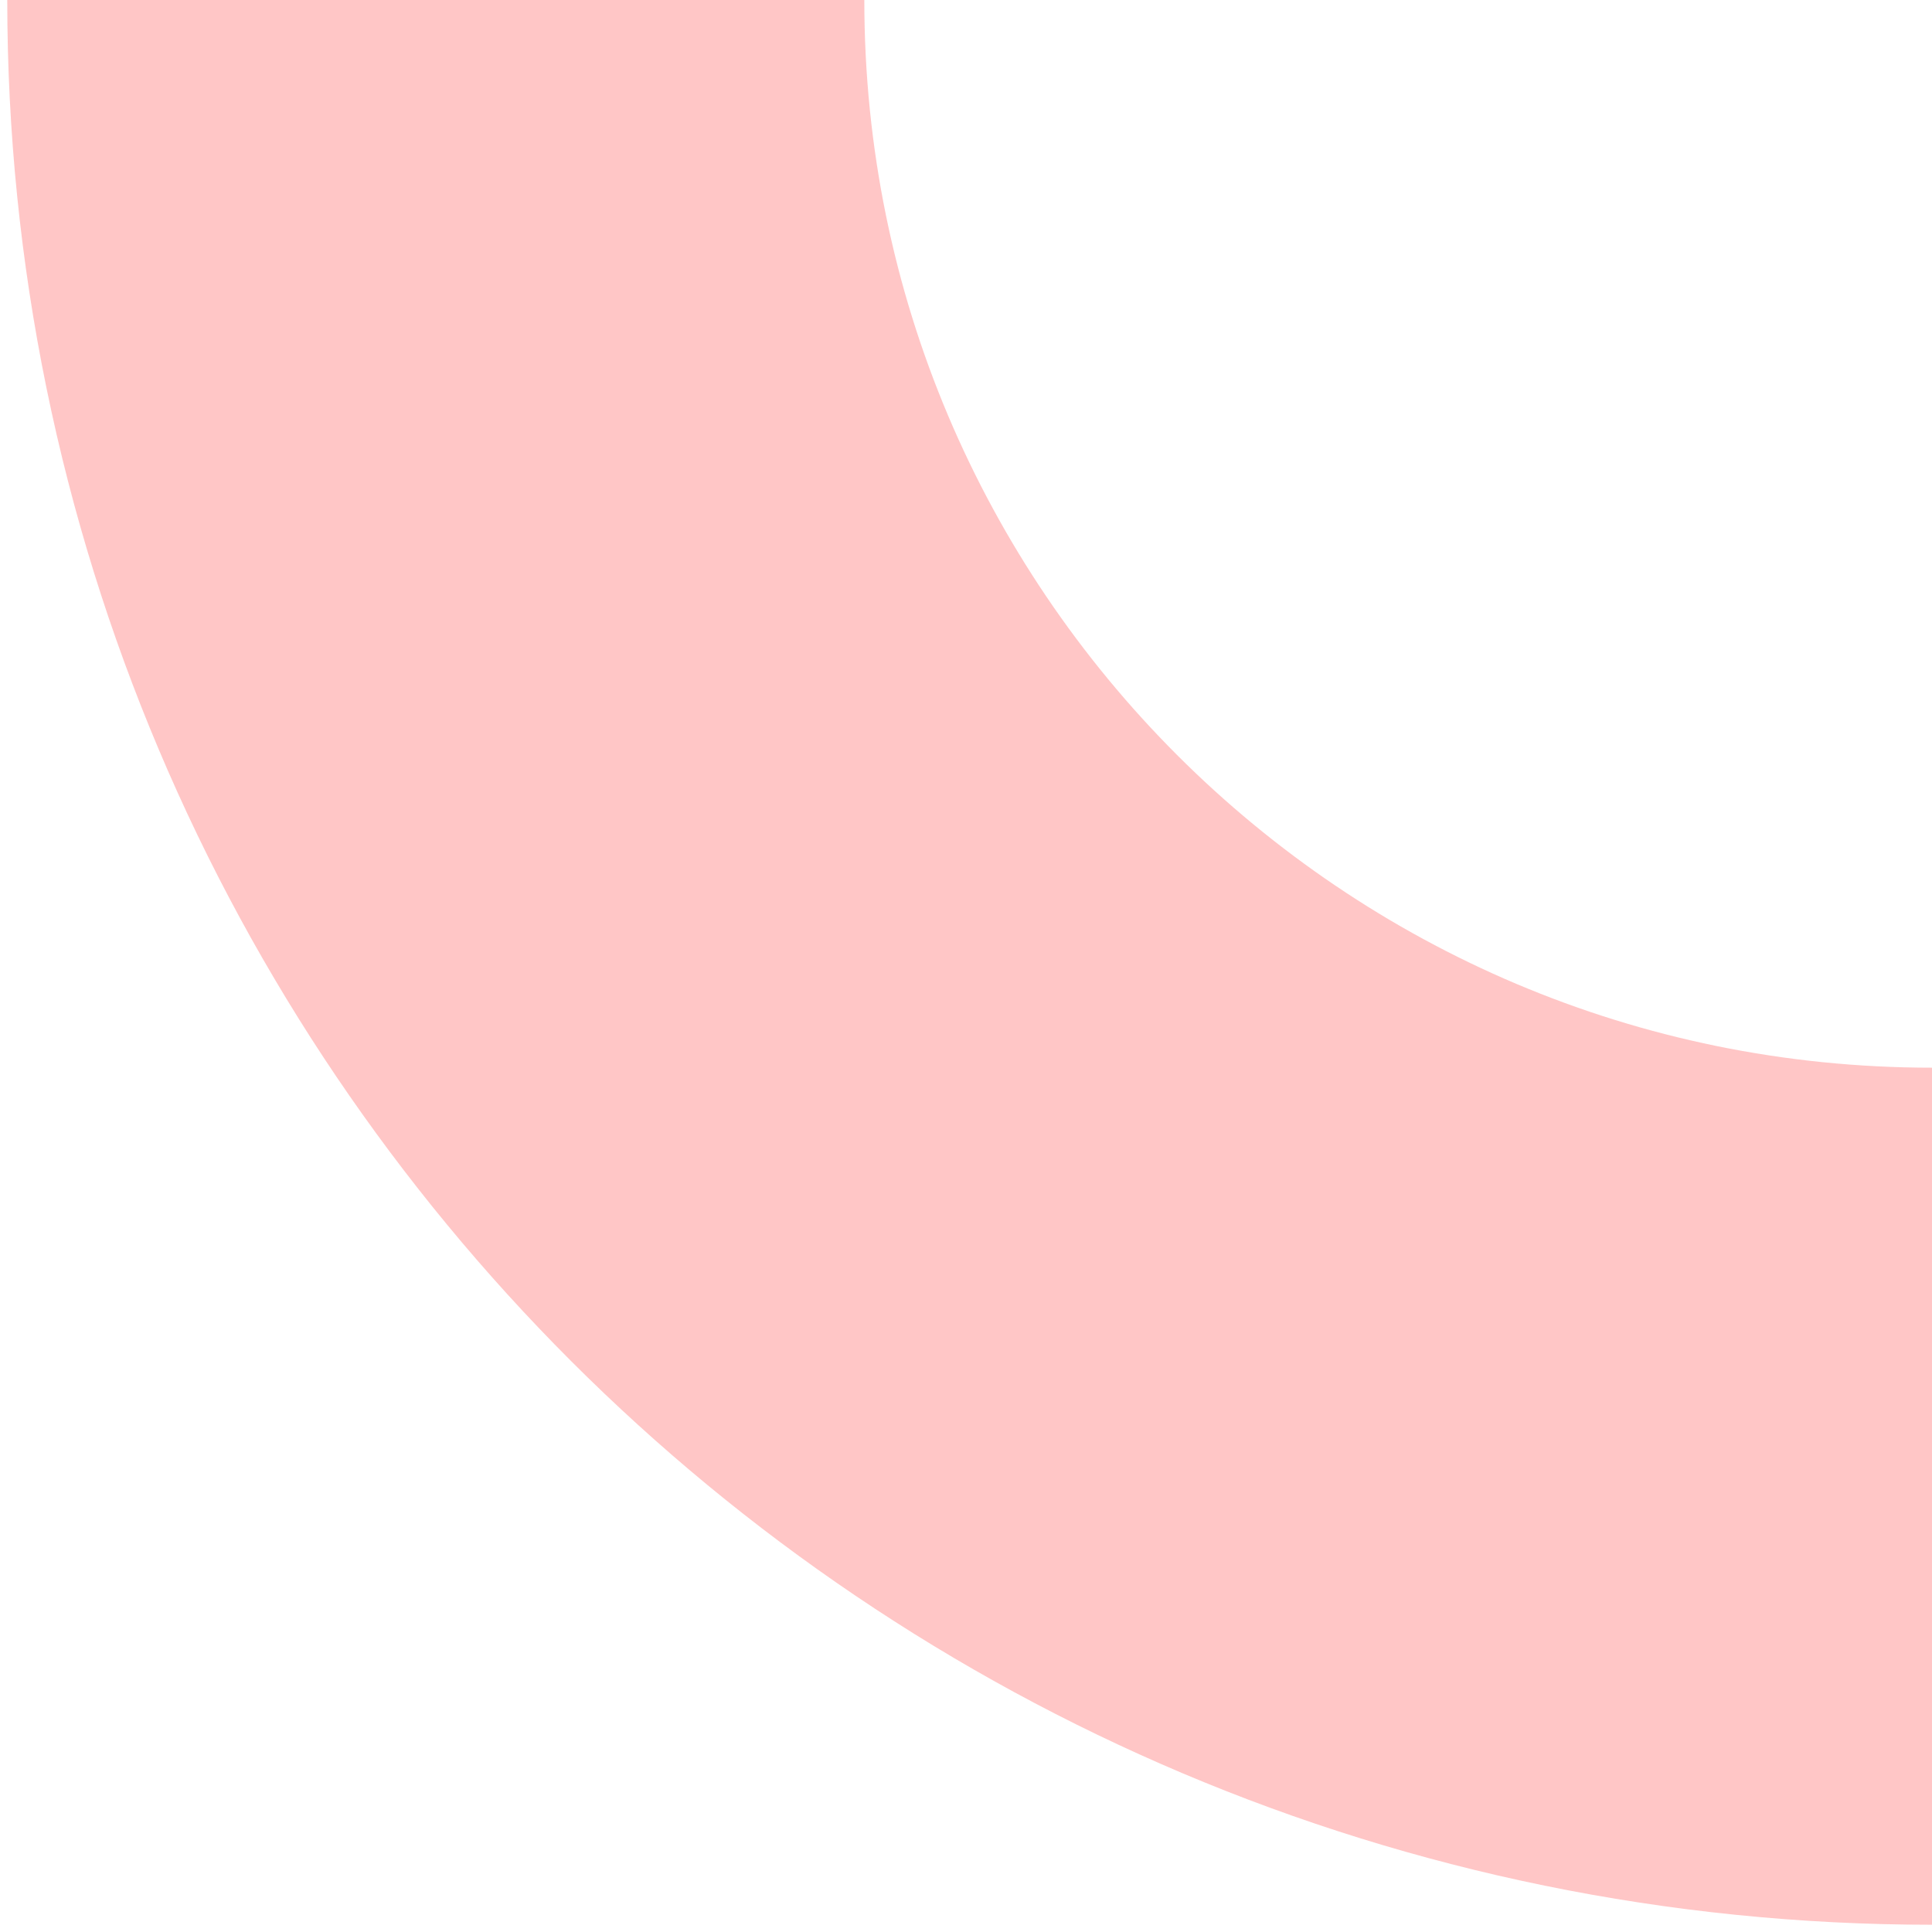
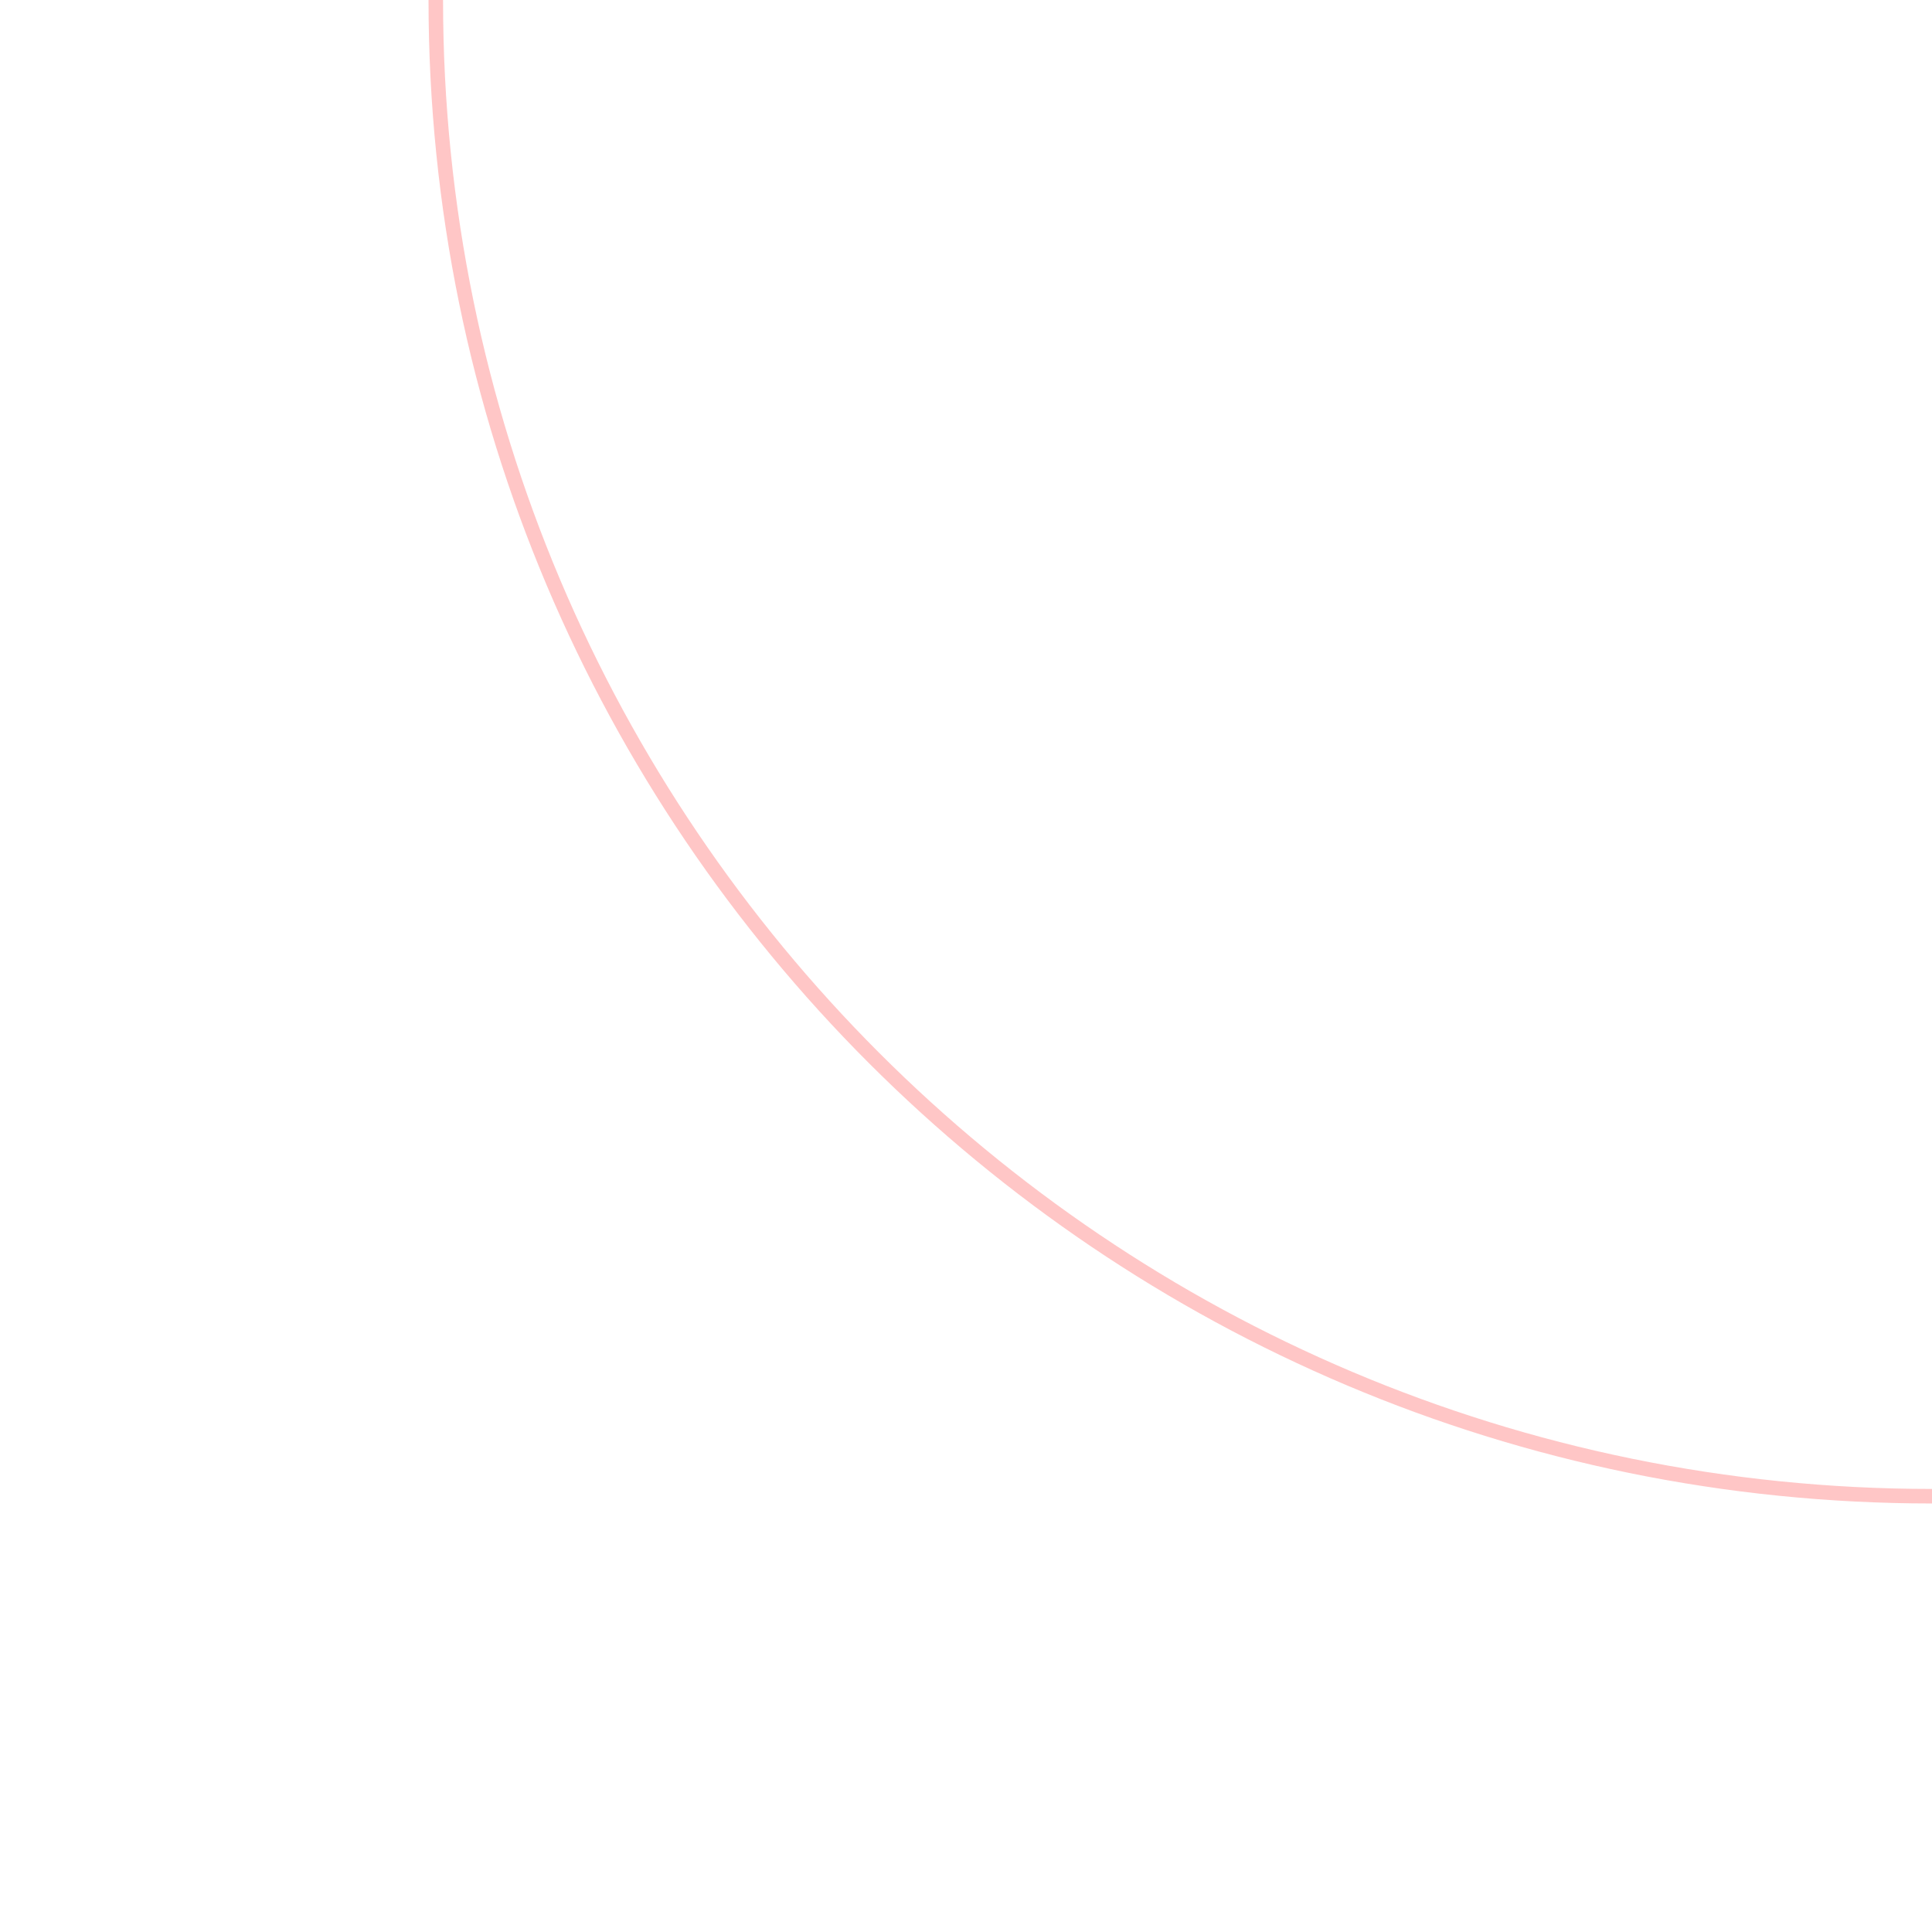
<svg xmlns="http://www.w3.org/2000/svg" width="133" height="133" viewBox="0 0 133 133" fill="none">
-   <path d="M30 3.76268e-06C30 56.885 76.115 103 133 103" stroke="#FFC6C6" stroke-width="59" />
+   <path d="M30 3.76268e-06C30 56.885 76.115 103 133 103" stroke="#FFC6C6" strokeWidth="59" />
</svg>
